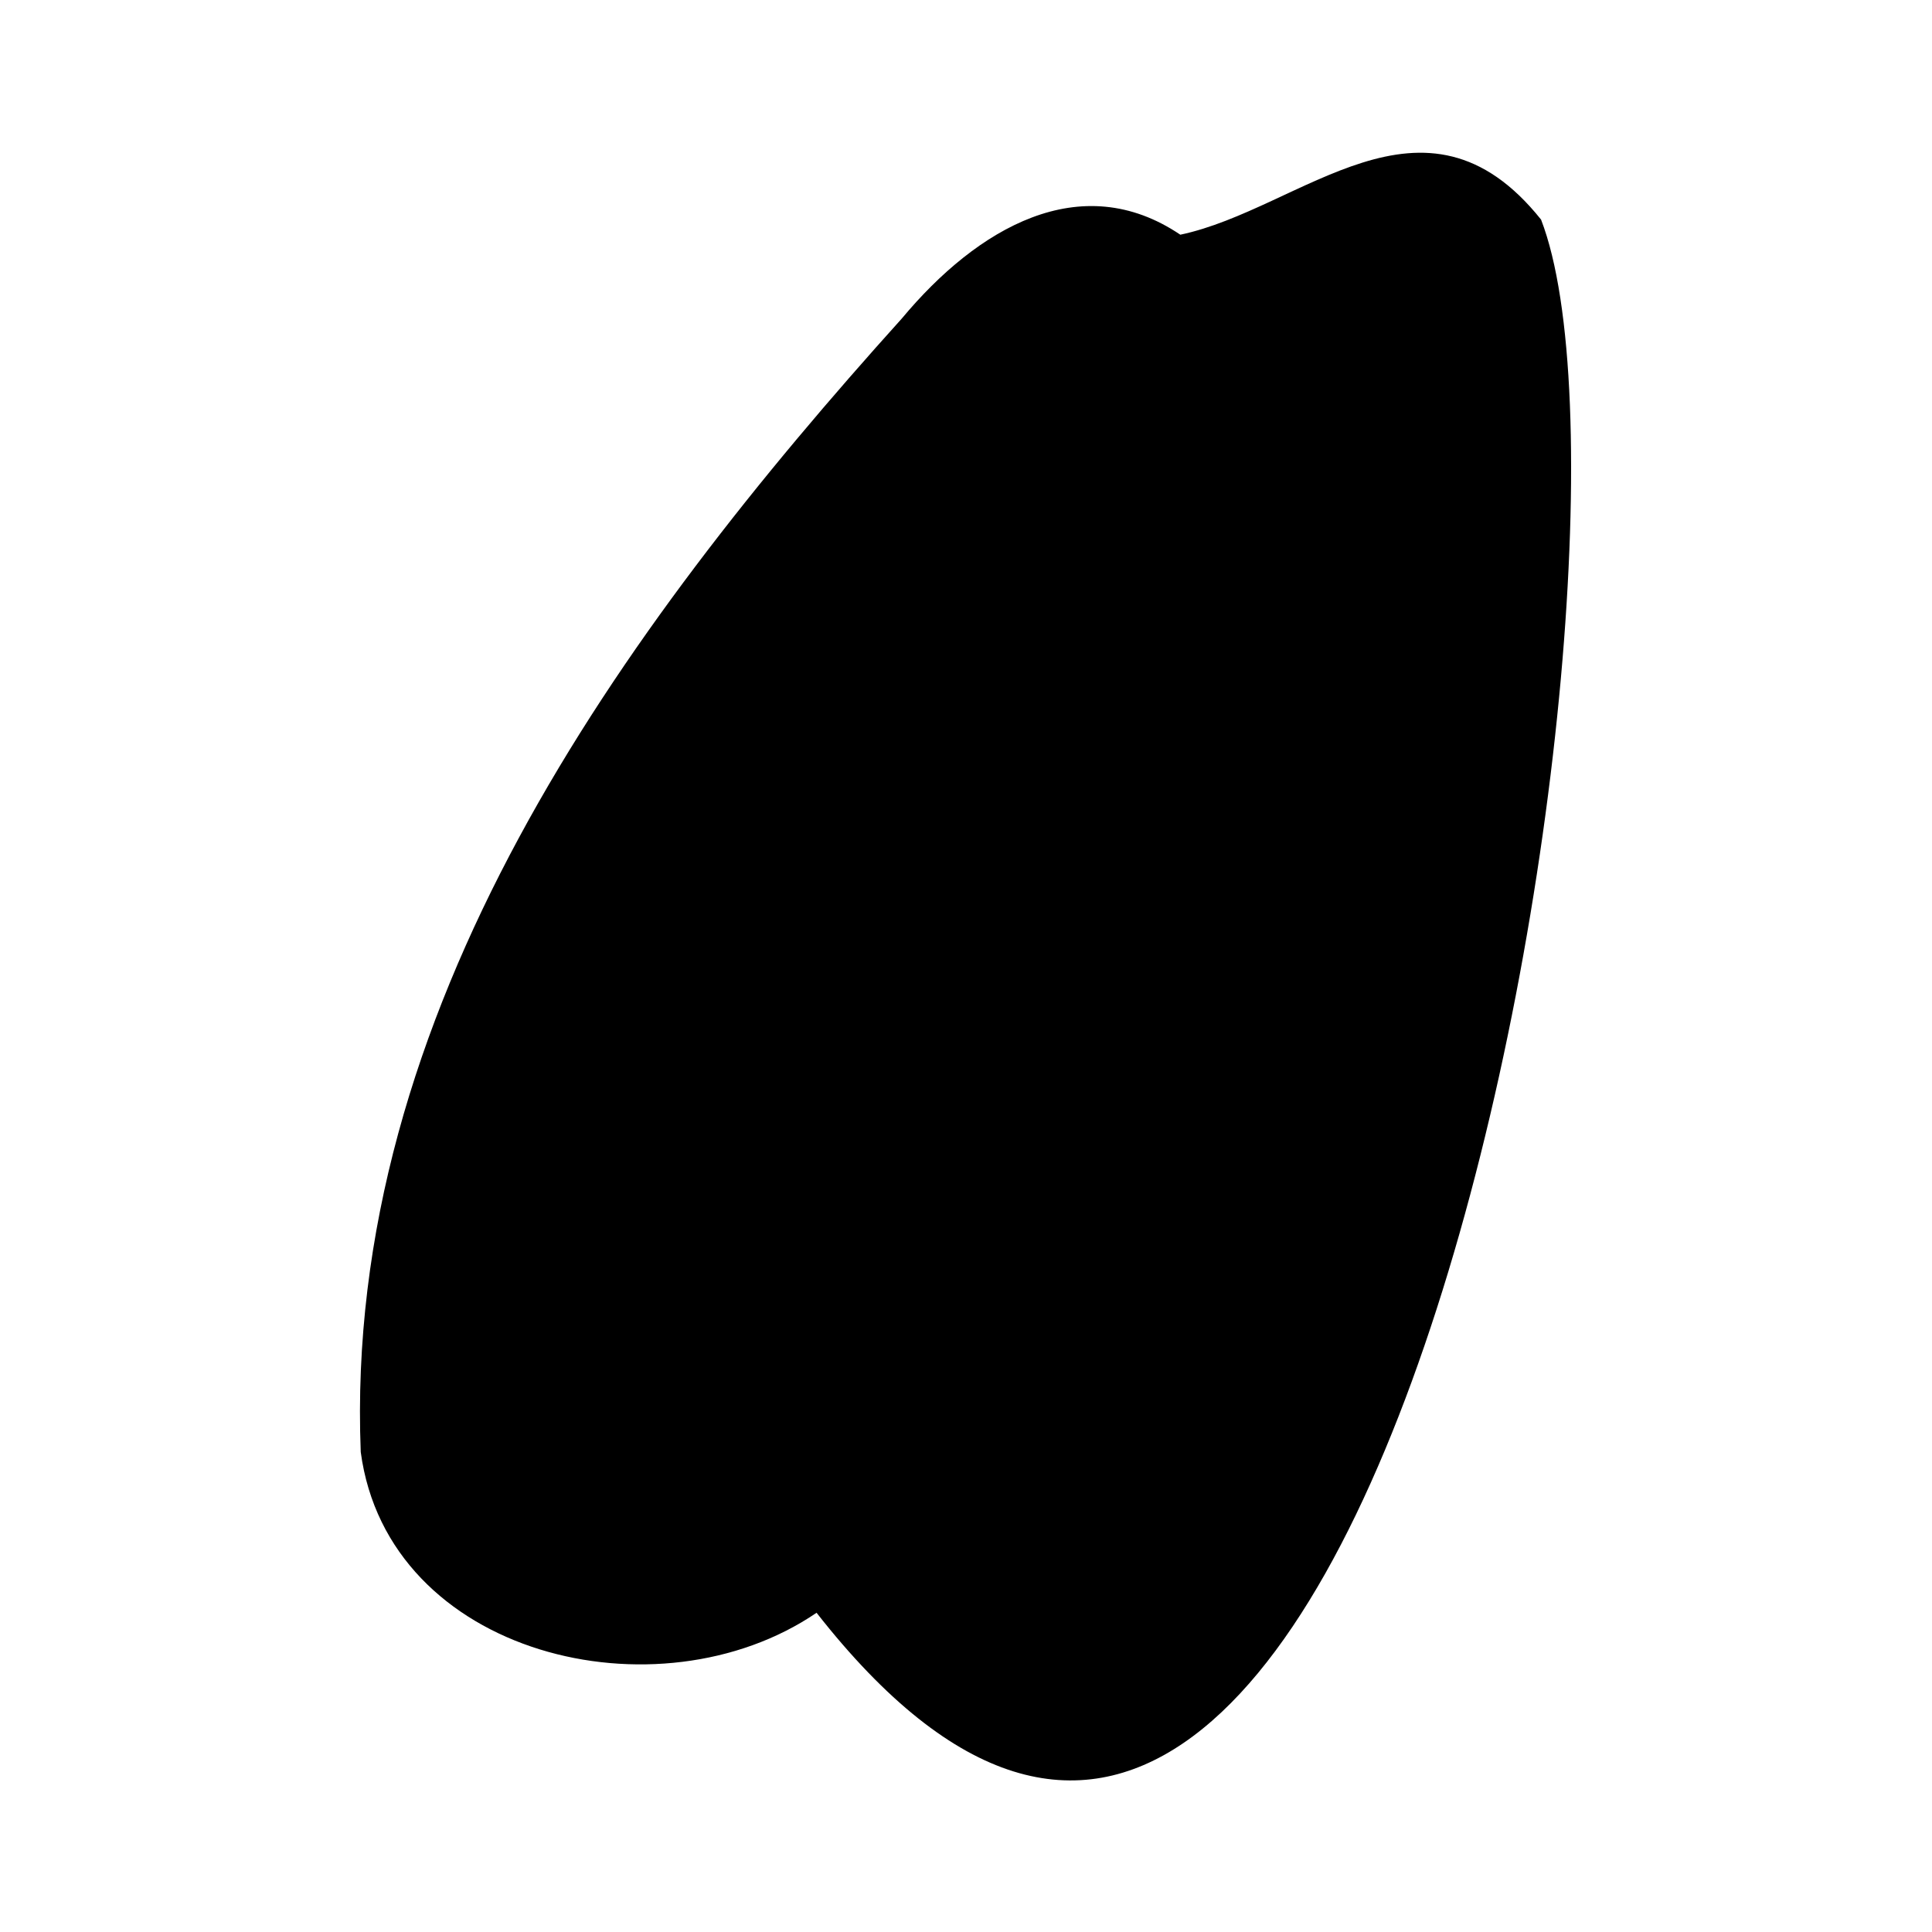
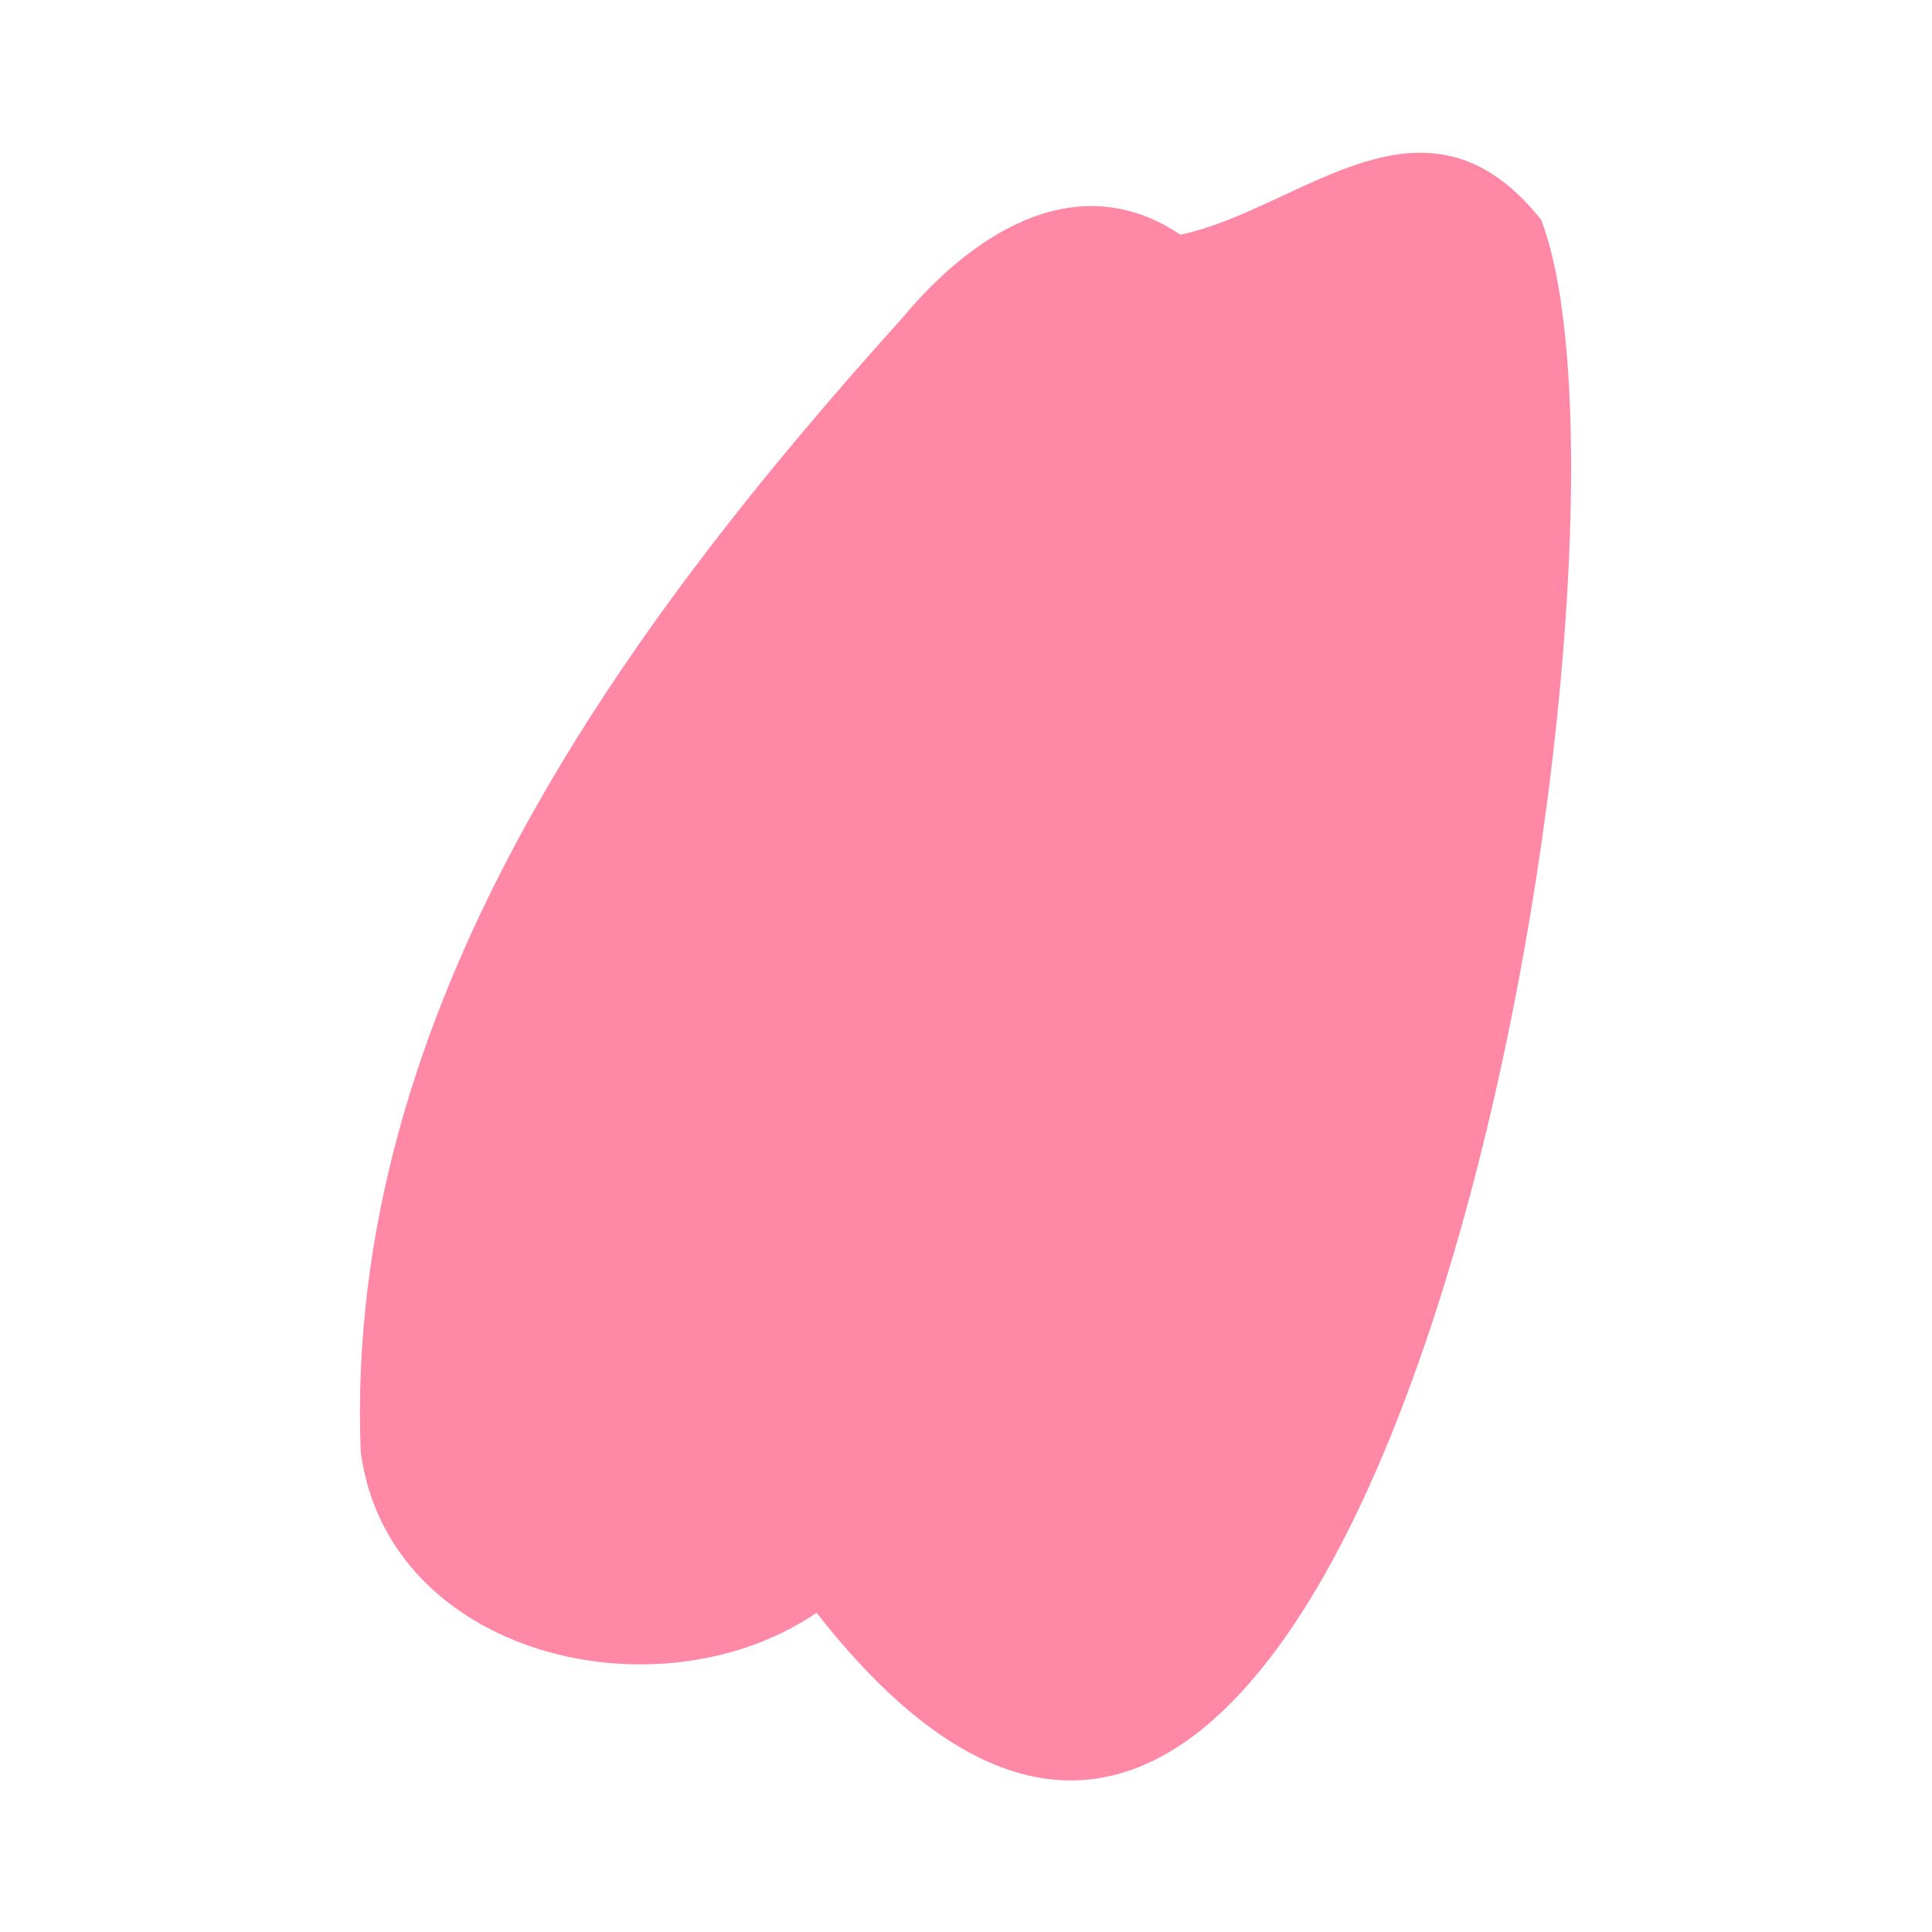
<svg xmlns="http://www.w3.org/2000/svg" version="1.1" id="레이어_1" x="0px" y="0px" viewBox="0 0 256 256" style="enable-background:new 0 0 256 256;" xml:space="preserve">
-   <path d="M47.8,192.4c-2.3-58.3,34.3-108.7,71.7-150.2c10-12,23.7-20,36.9-11.1c16.1-3.4,32.3-21.4,47.8-2  c17.1,44.3-22,279.1-96,184.6C87.2,228,51.4,219.4,47.8,192.4z" />
+   <style type="text/css">
+ 	.st0{fill:#FF88A6;}
+ </style>
+   <path class="st0" d="M47.8,192.4c-2.3-58.3,34.3-108.7,71.7-150.2c10-12,23.7-20,36.9-11.1c16.1-3.4,32.3-21.4,47.8-2  c17.1,44.3-22,279.1-96,184.6C87.2,228,51.4,219.4,47.8,192.4z" />
</svg>
